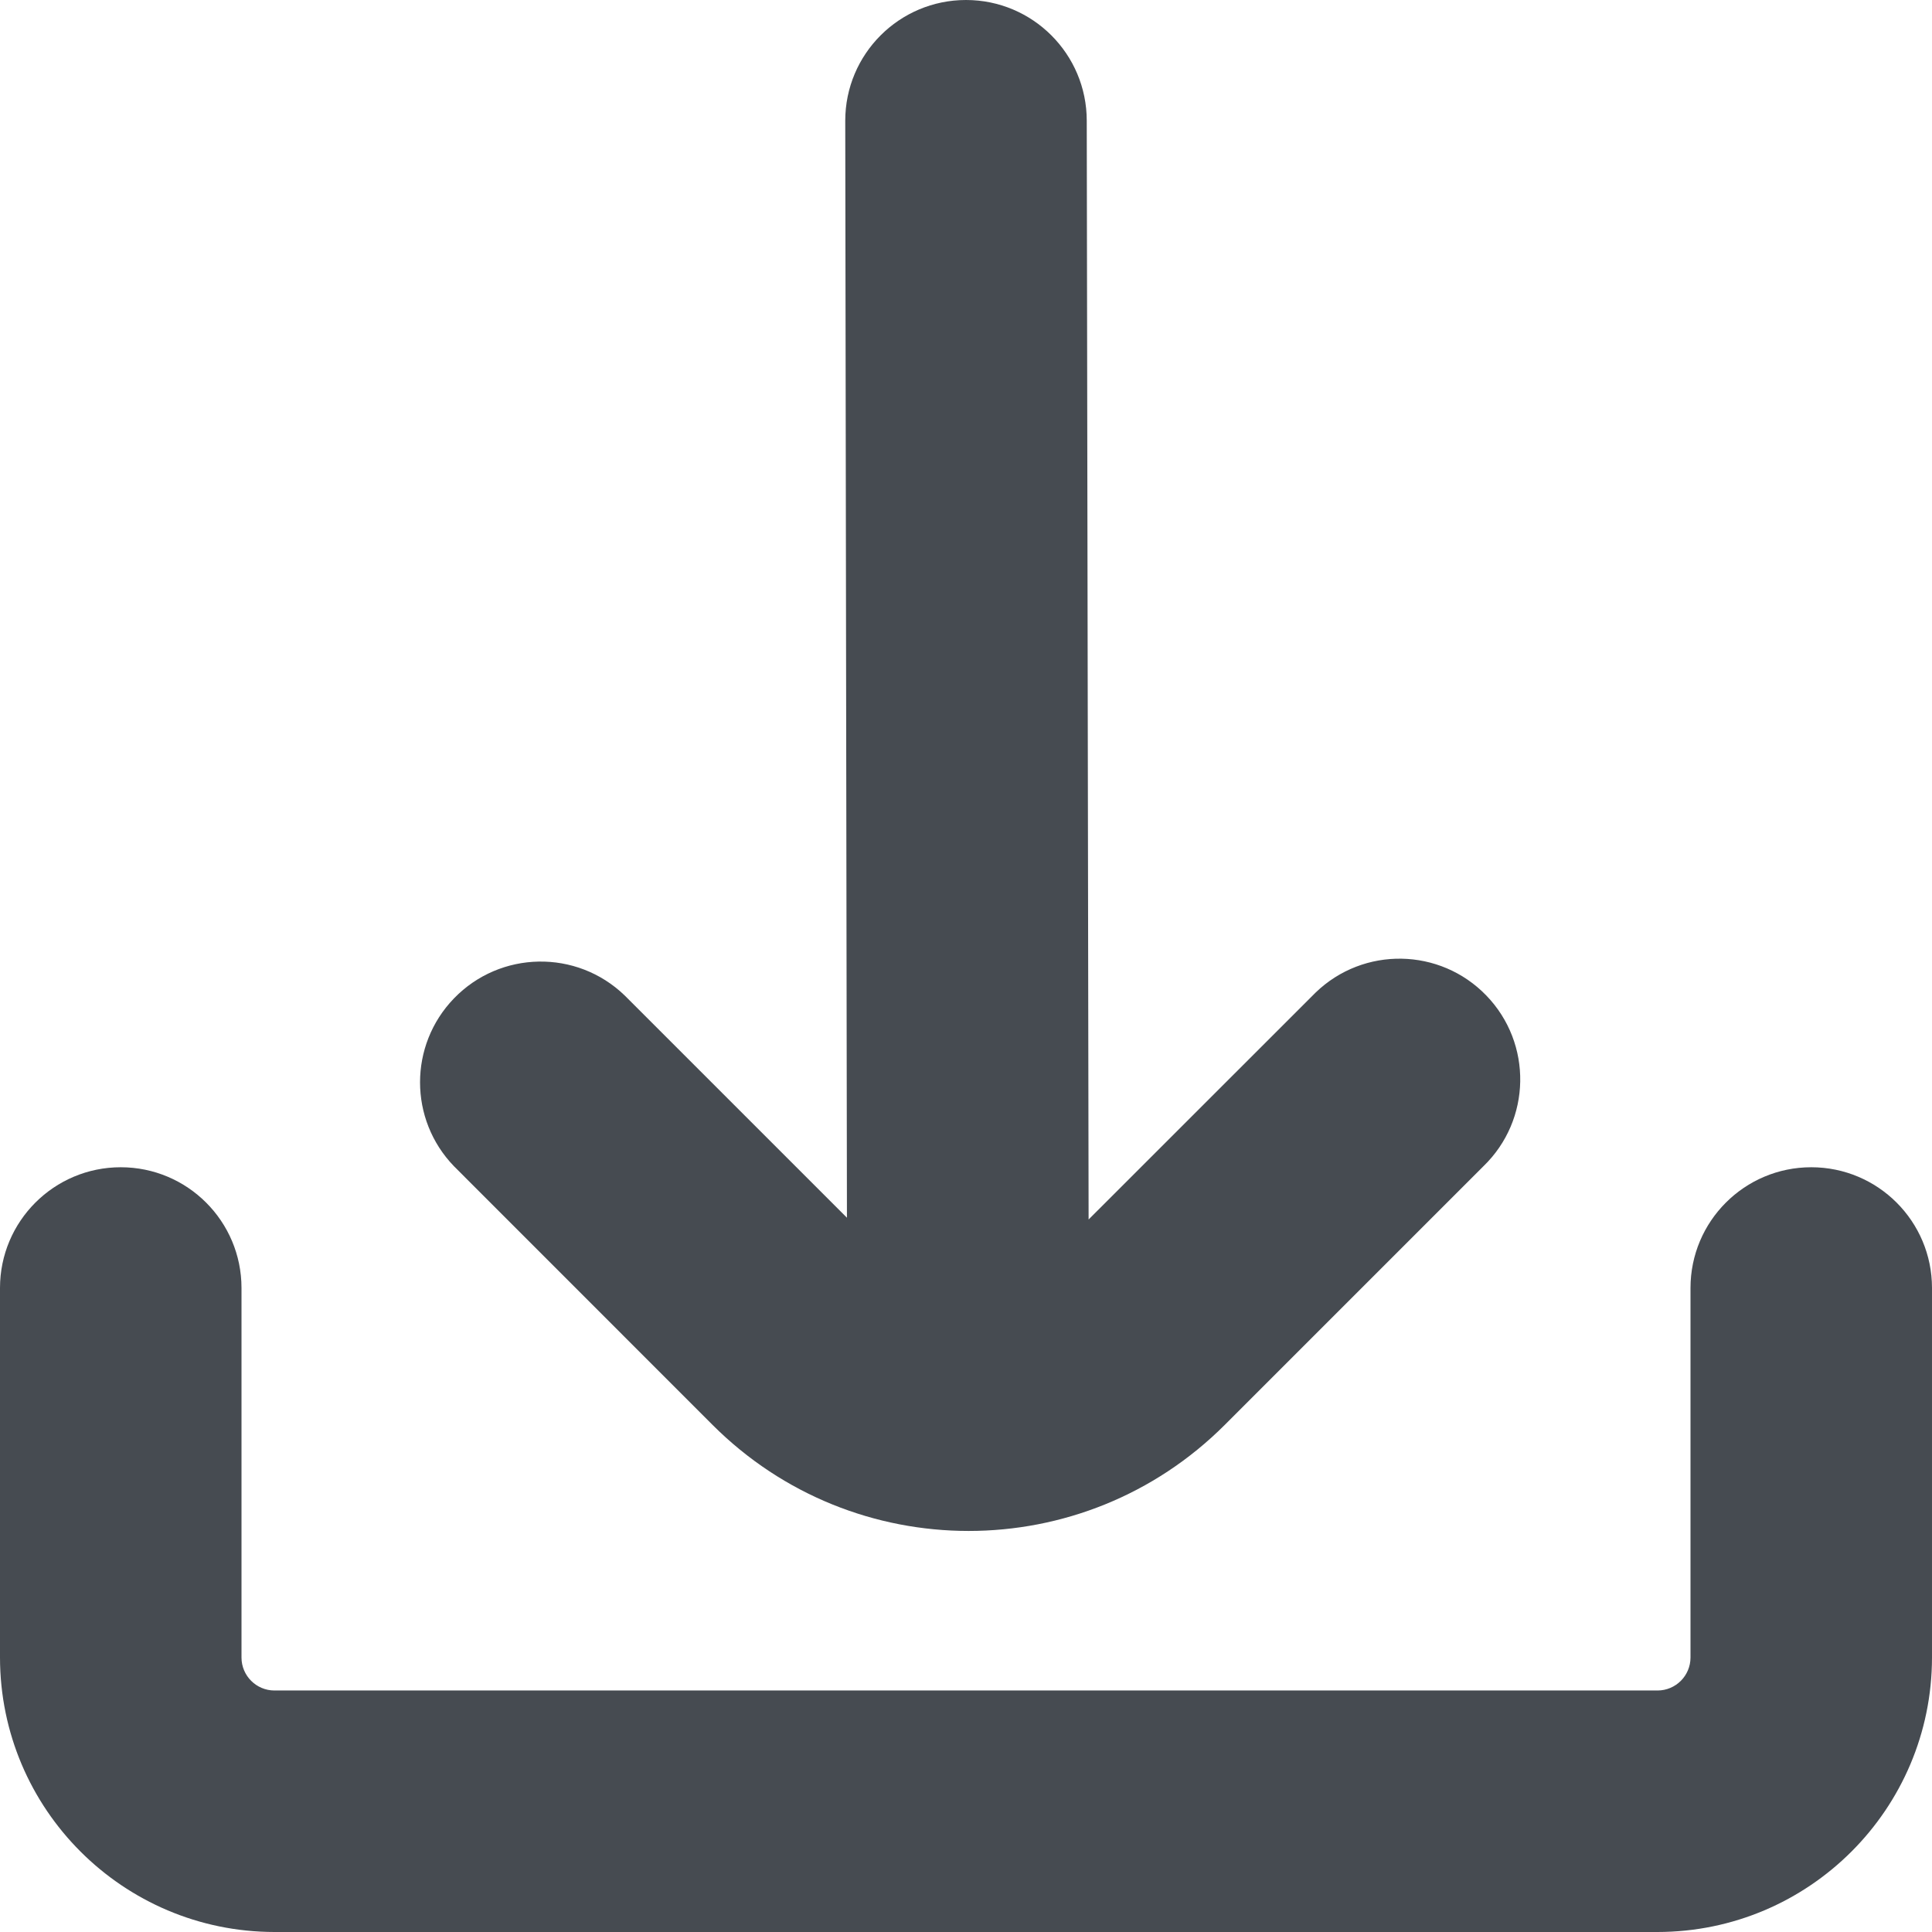
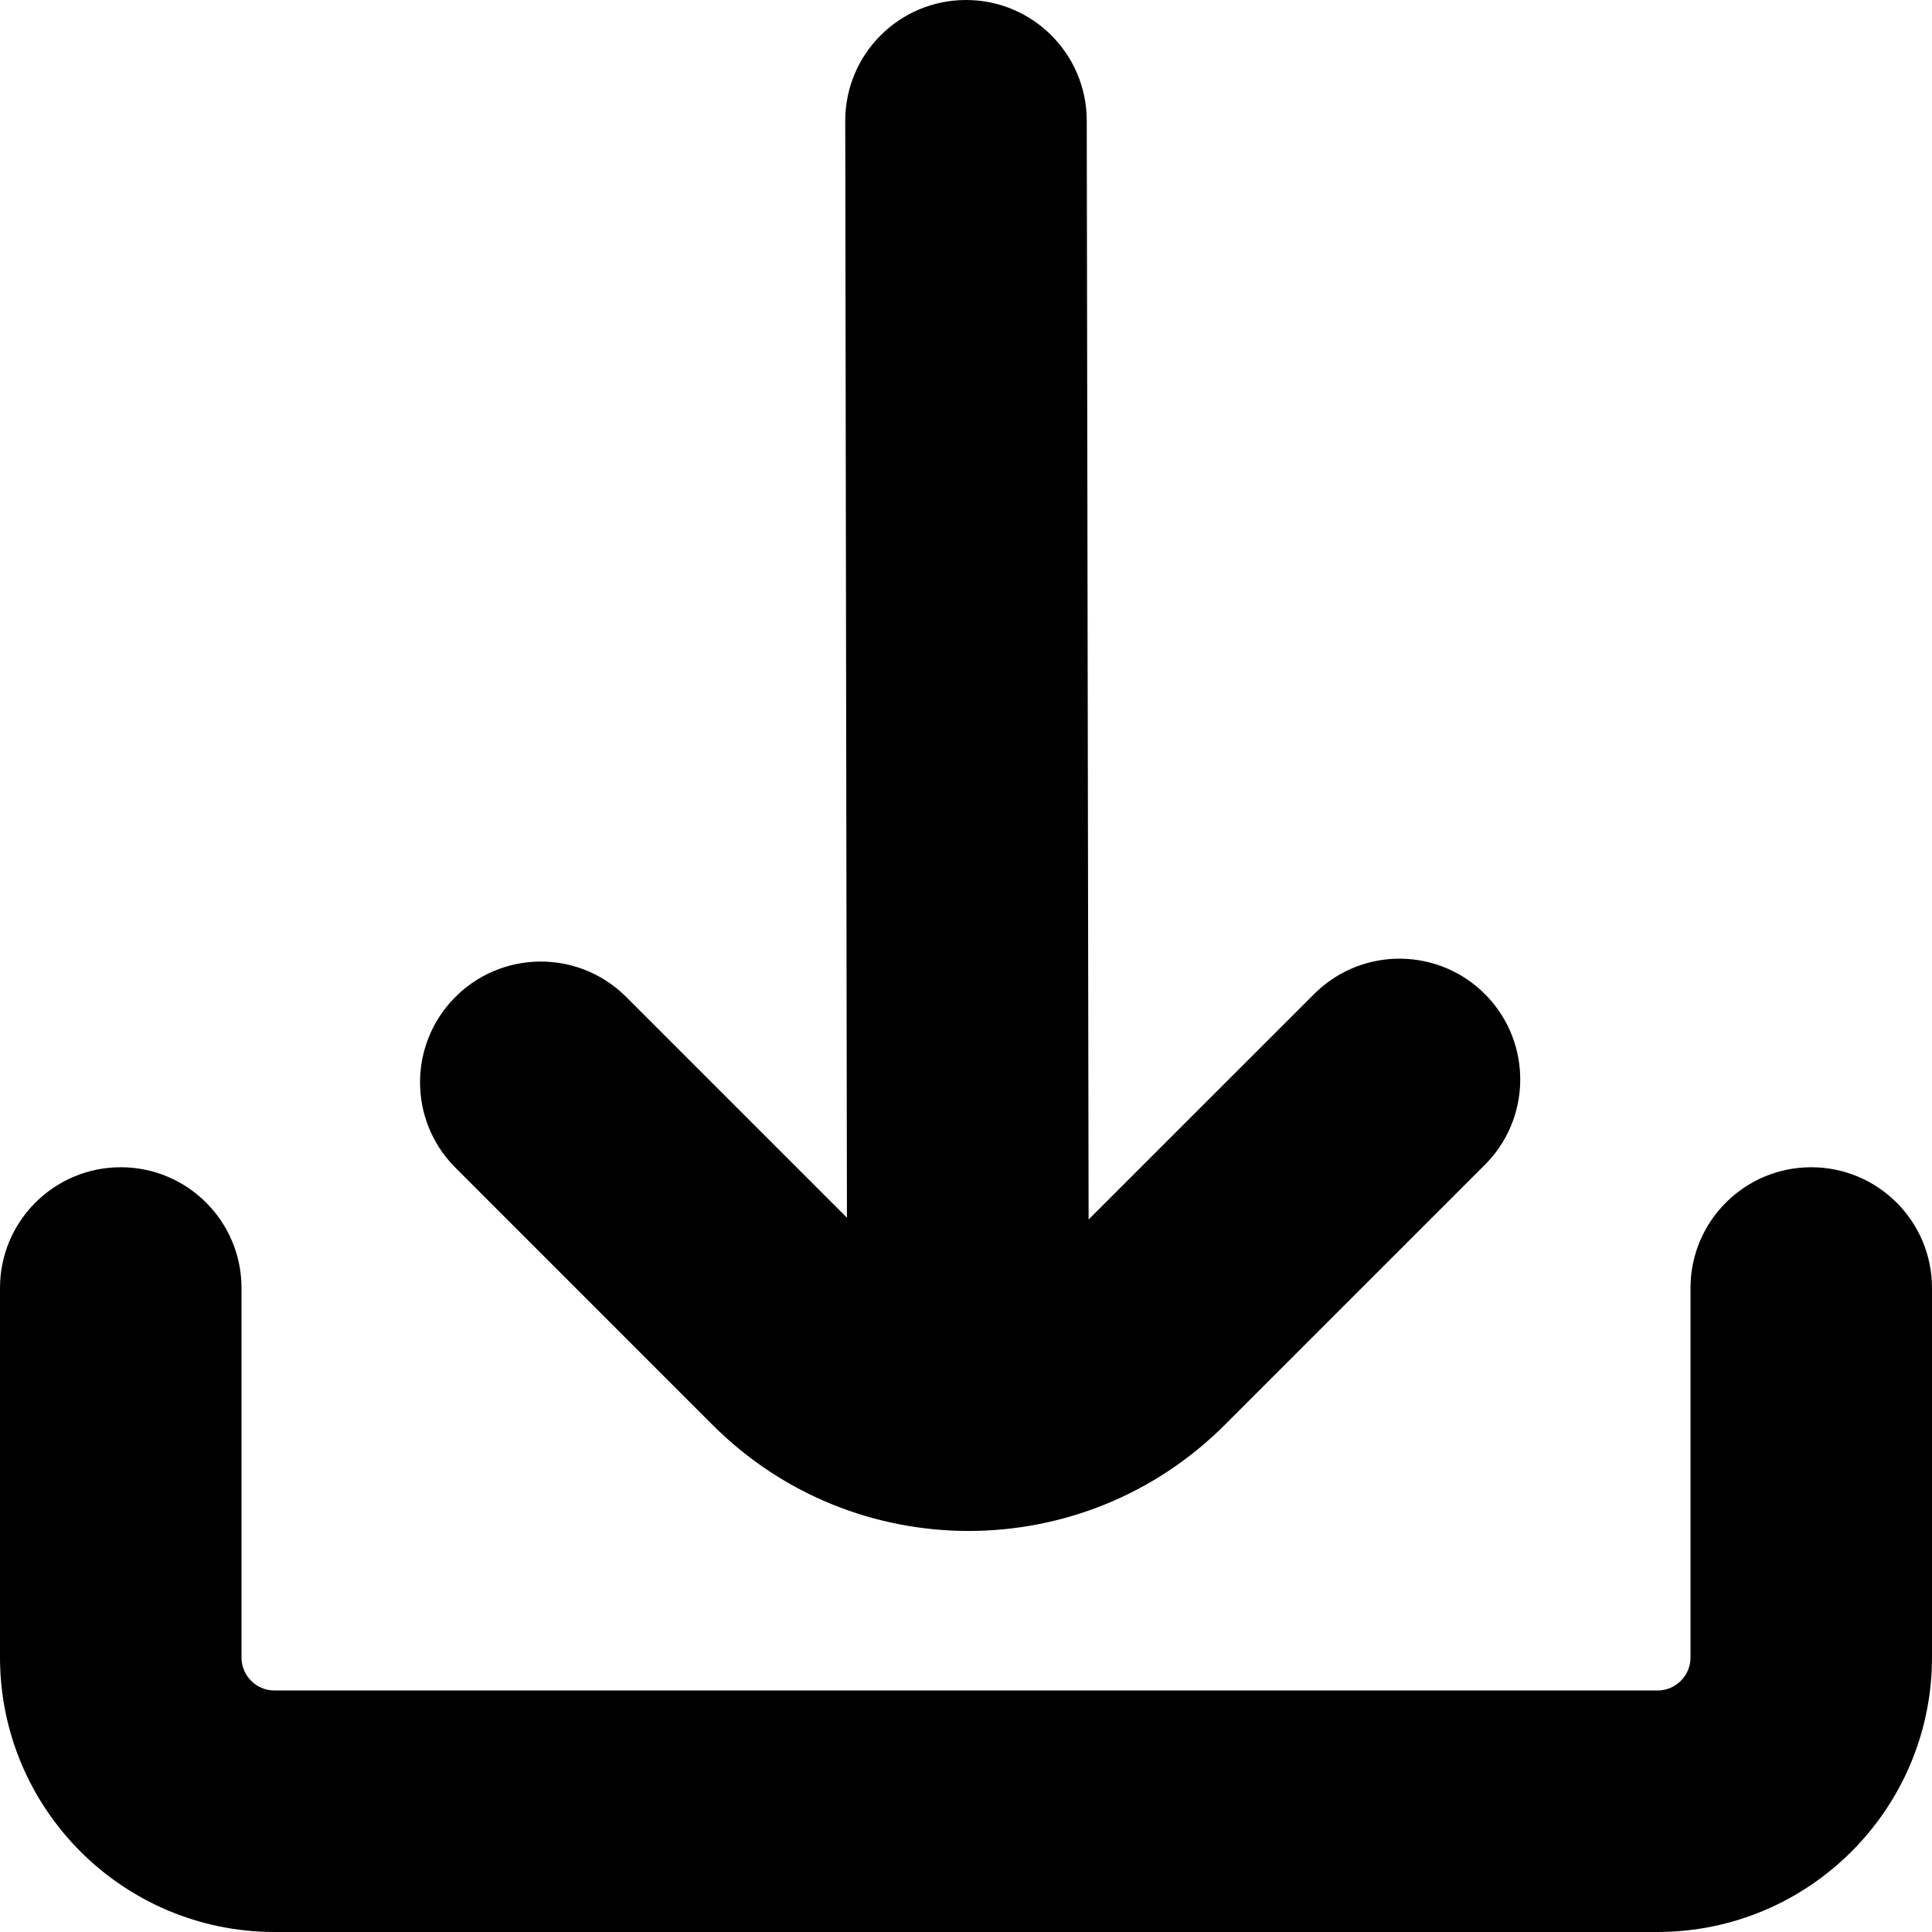
<svg xmlns="http://www.w3.org/2000/svg" version="1.1" width="256" height="256" x="0" y="0" viewBox="0 0 512 512" style="enable-background:new 0 0 512 512" xml:space="preserve">
  <g>
    <g>
-       <path d="M188.821,377.6c37.49,37.491,98.274,37.491,135.765,0.001c0,0,0.001-0.001,0.001-0.001l68.523-68.523   c12.712-12.278,13.064-32.536,0.786-45.248c-12.278-12.712-32.536-13.064-45.248-0.786c-0.267,0.257-0.529,0.52-0.786,0.786   l-59.371,59.349L288,32c0-17.673-14.327-32-32-32l0,0c-17.673,0-32,14.327-32,32l0.448,290.709l-58.901-58.901   c-12.712-12.278-32.97-11.926-45.248,0.786c-11.977,12.401-11.977,32.061,0,44.462L188.821,377.6z" fill="#464b51" />
-       <path d="M480,309.333c-17.673,0-32,14.327-32,32v97.941c-0.012,4.814-3.911,8.714-8.725,8.725H72.725   c-4.814-0.012-8.714-3.911-8.725-8.725v-97.941c0-17.673-14.327-32-32-32s-32,14.327-32,32v97.941   C0.047,479.42,32.58,511.953,72.725,512h366.549c40.146-0.047,72.678-32.58,72.725-72.725v-97.941   C512,323.66,497.673,309.333,480,309.333z" fill="#464b51" />
+       <path d="M188.821,377.6c37.49,37.491,98.274,37.491,135.765,0.001c0,0,0.001-0.001,0.001-0.001l68.523-68.523   c12.712-12.278,13.064-32.536,0.786-45.248c-12.278-12.712-32.536-13.064-45.248-0.786c-0.267,0.257-0.529,0.52-0.786,0.786   l-59.371,59.349L288,32c0-17.673-14.327-32-32-32l0,0c-17.673,0-32,14.327-32,32l0.448,290.709l-58.901-58.901   c-12.712-12.278-32.97-11.926-45.248,0.786c-11.977,12.401-11.977,32.061,0,44.462L188.821,377.6z" fill="black" />
+       <path d="M480,309.333c-17.673,0-32,14.327-32,32v97.941c-0.012,4.814-3.911,8.714-8.725,8.725H72.725   c-4.814-0.012-8.714-3.911-8.725-8.725v-97.941c0-17.673-14.327-32-32-32s-32,14.327-32,32v97.941   C0.047,479.42,32.58,511.953,72.725,512h366.549c40.146-0.047,72.678-32.58,72.725-72.725v-97.941   C512,323.66,497.673,309.333,480,309.333z" fill="black" />
    </g>
  </g>
</svg>
